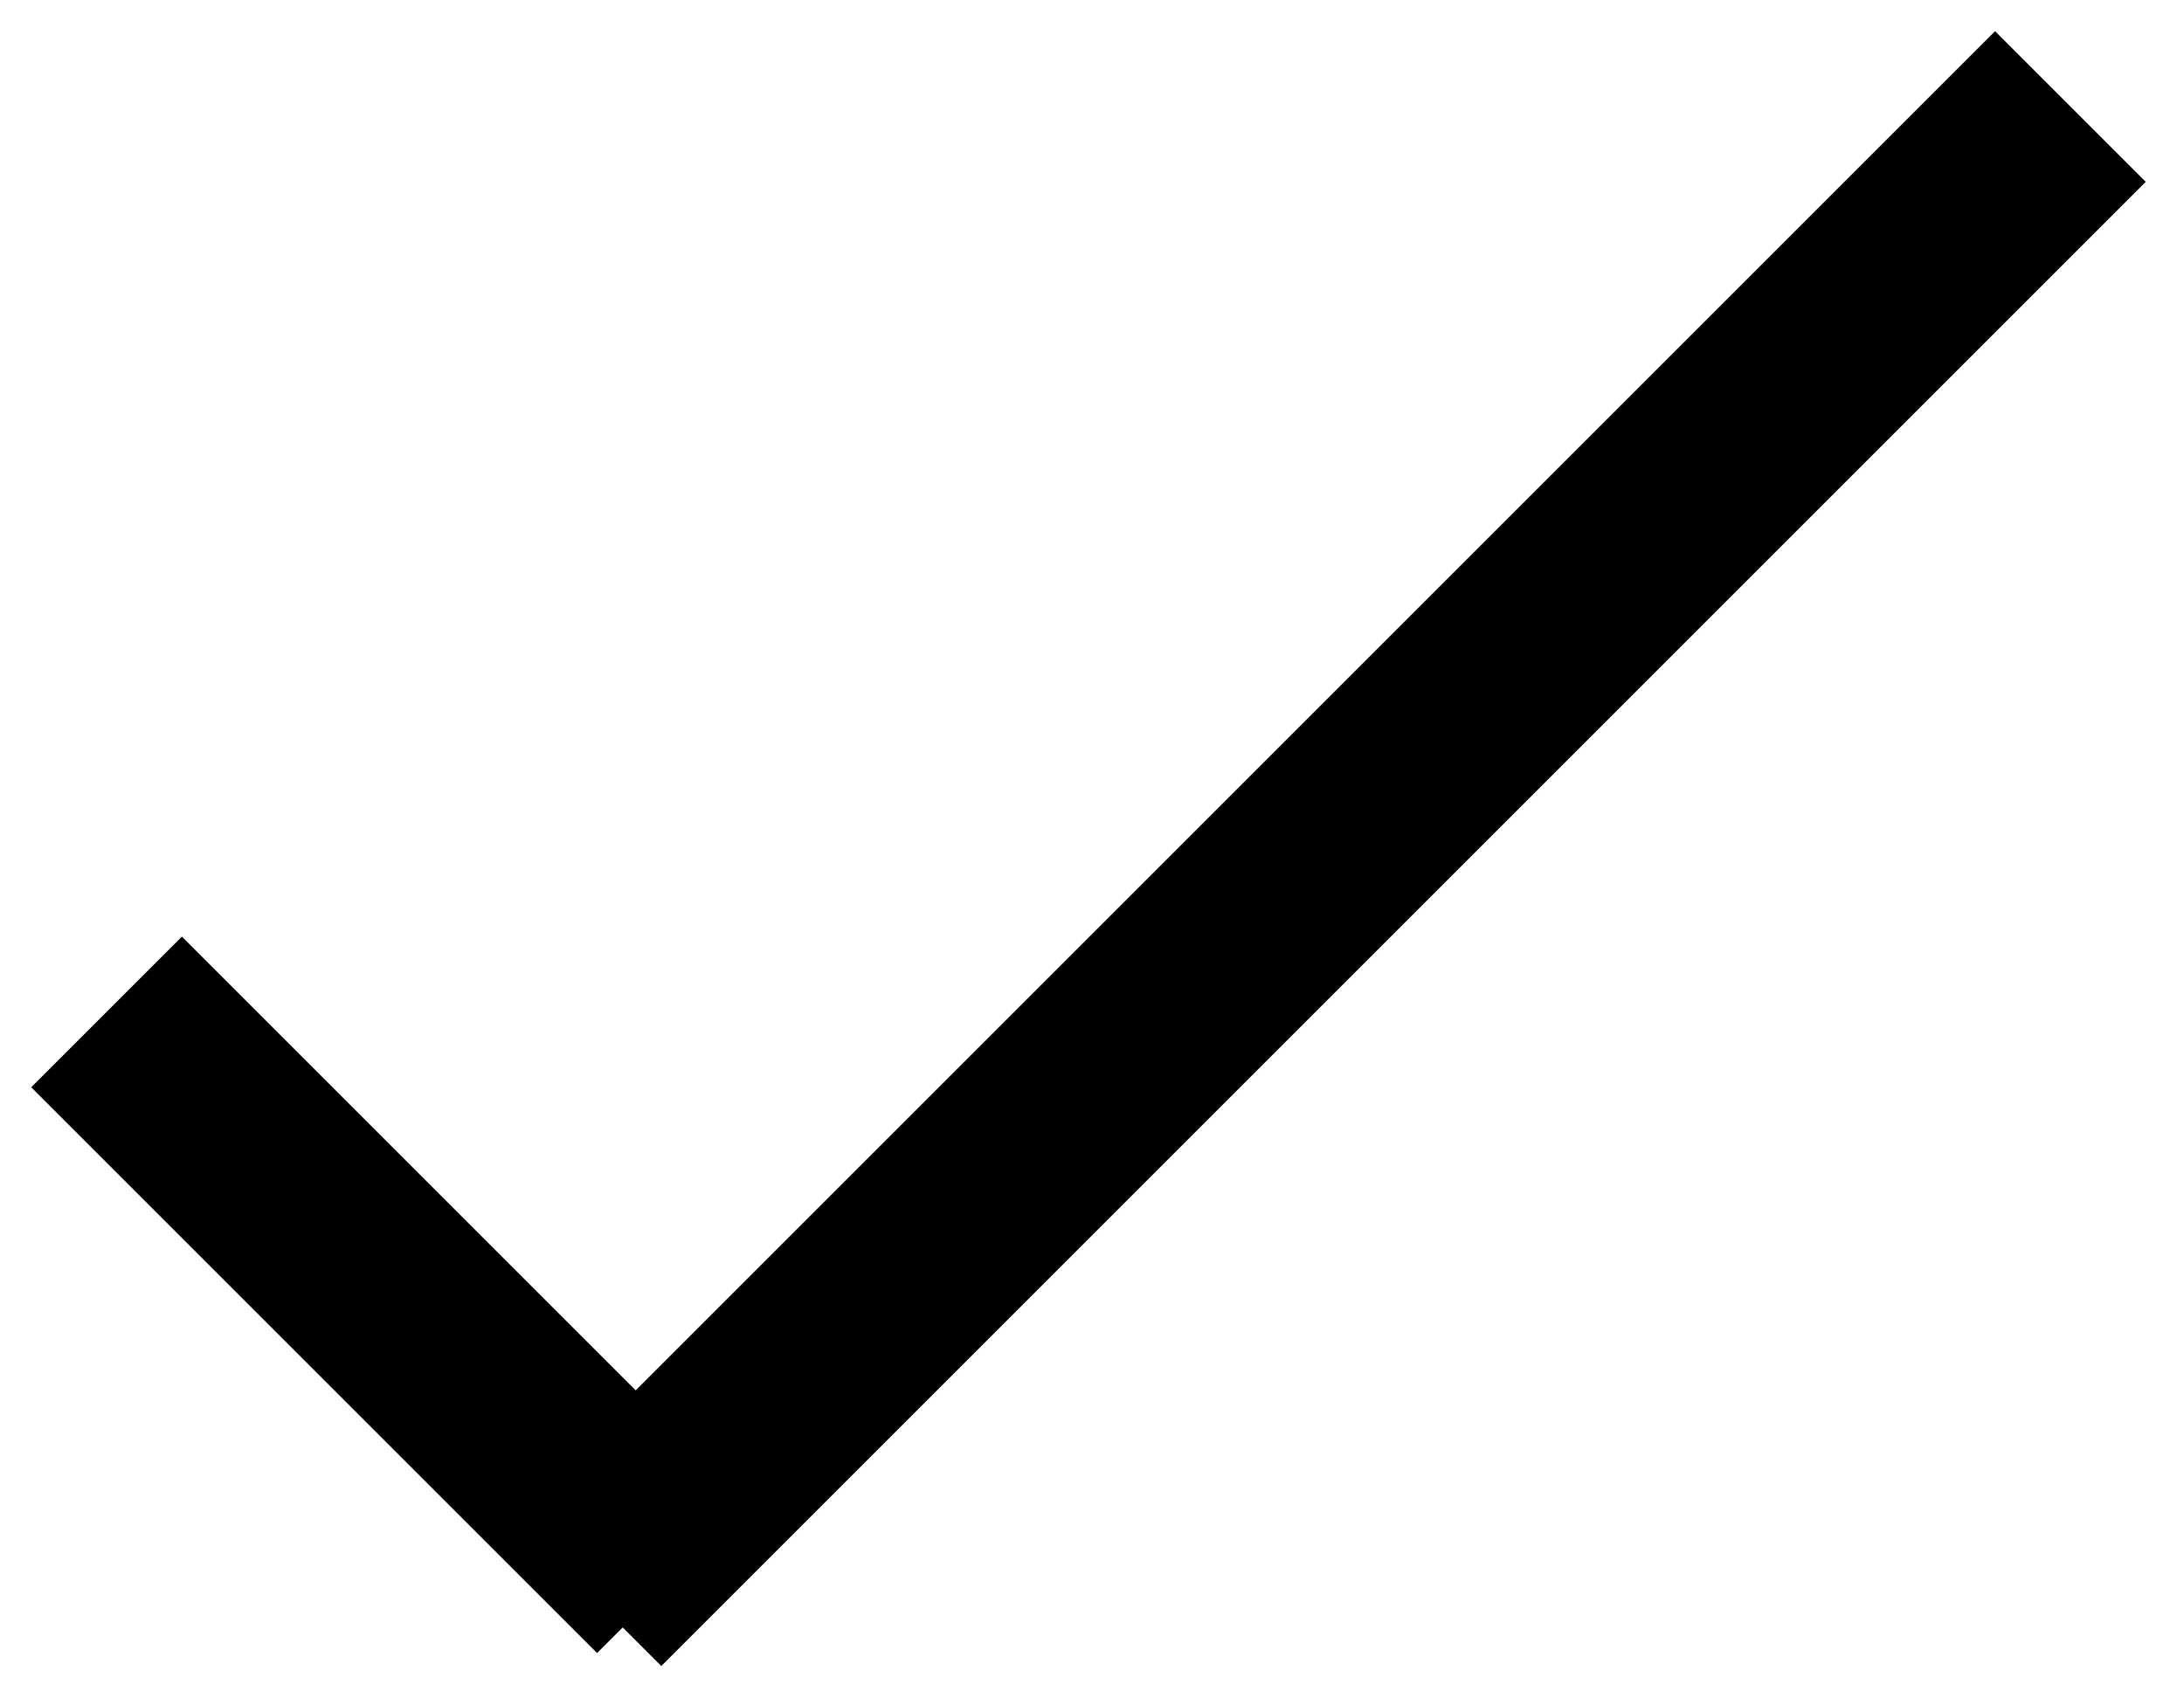
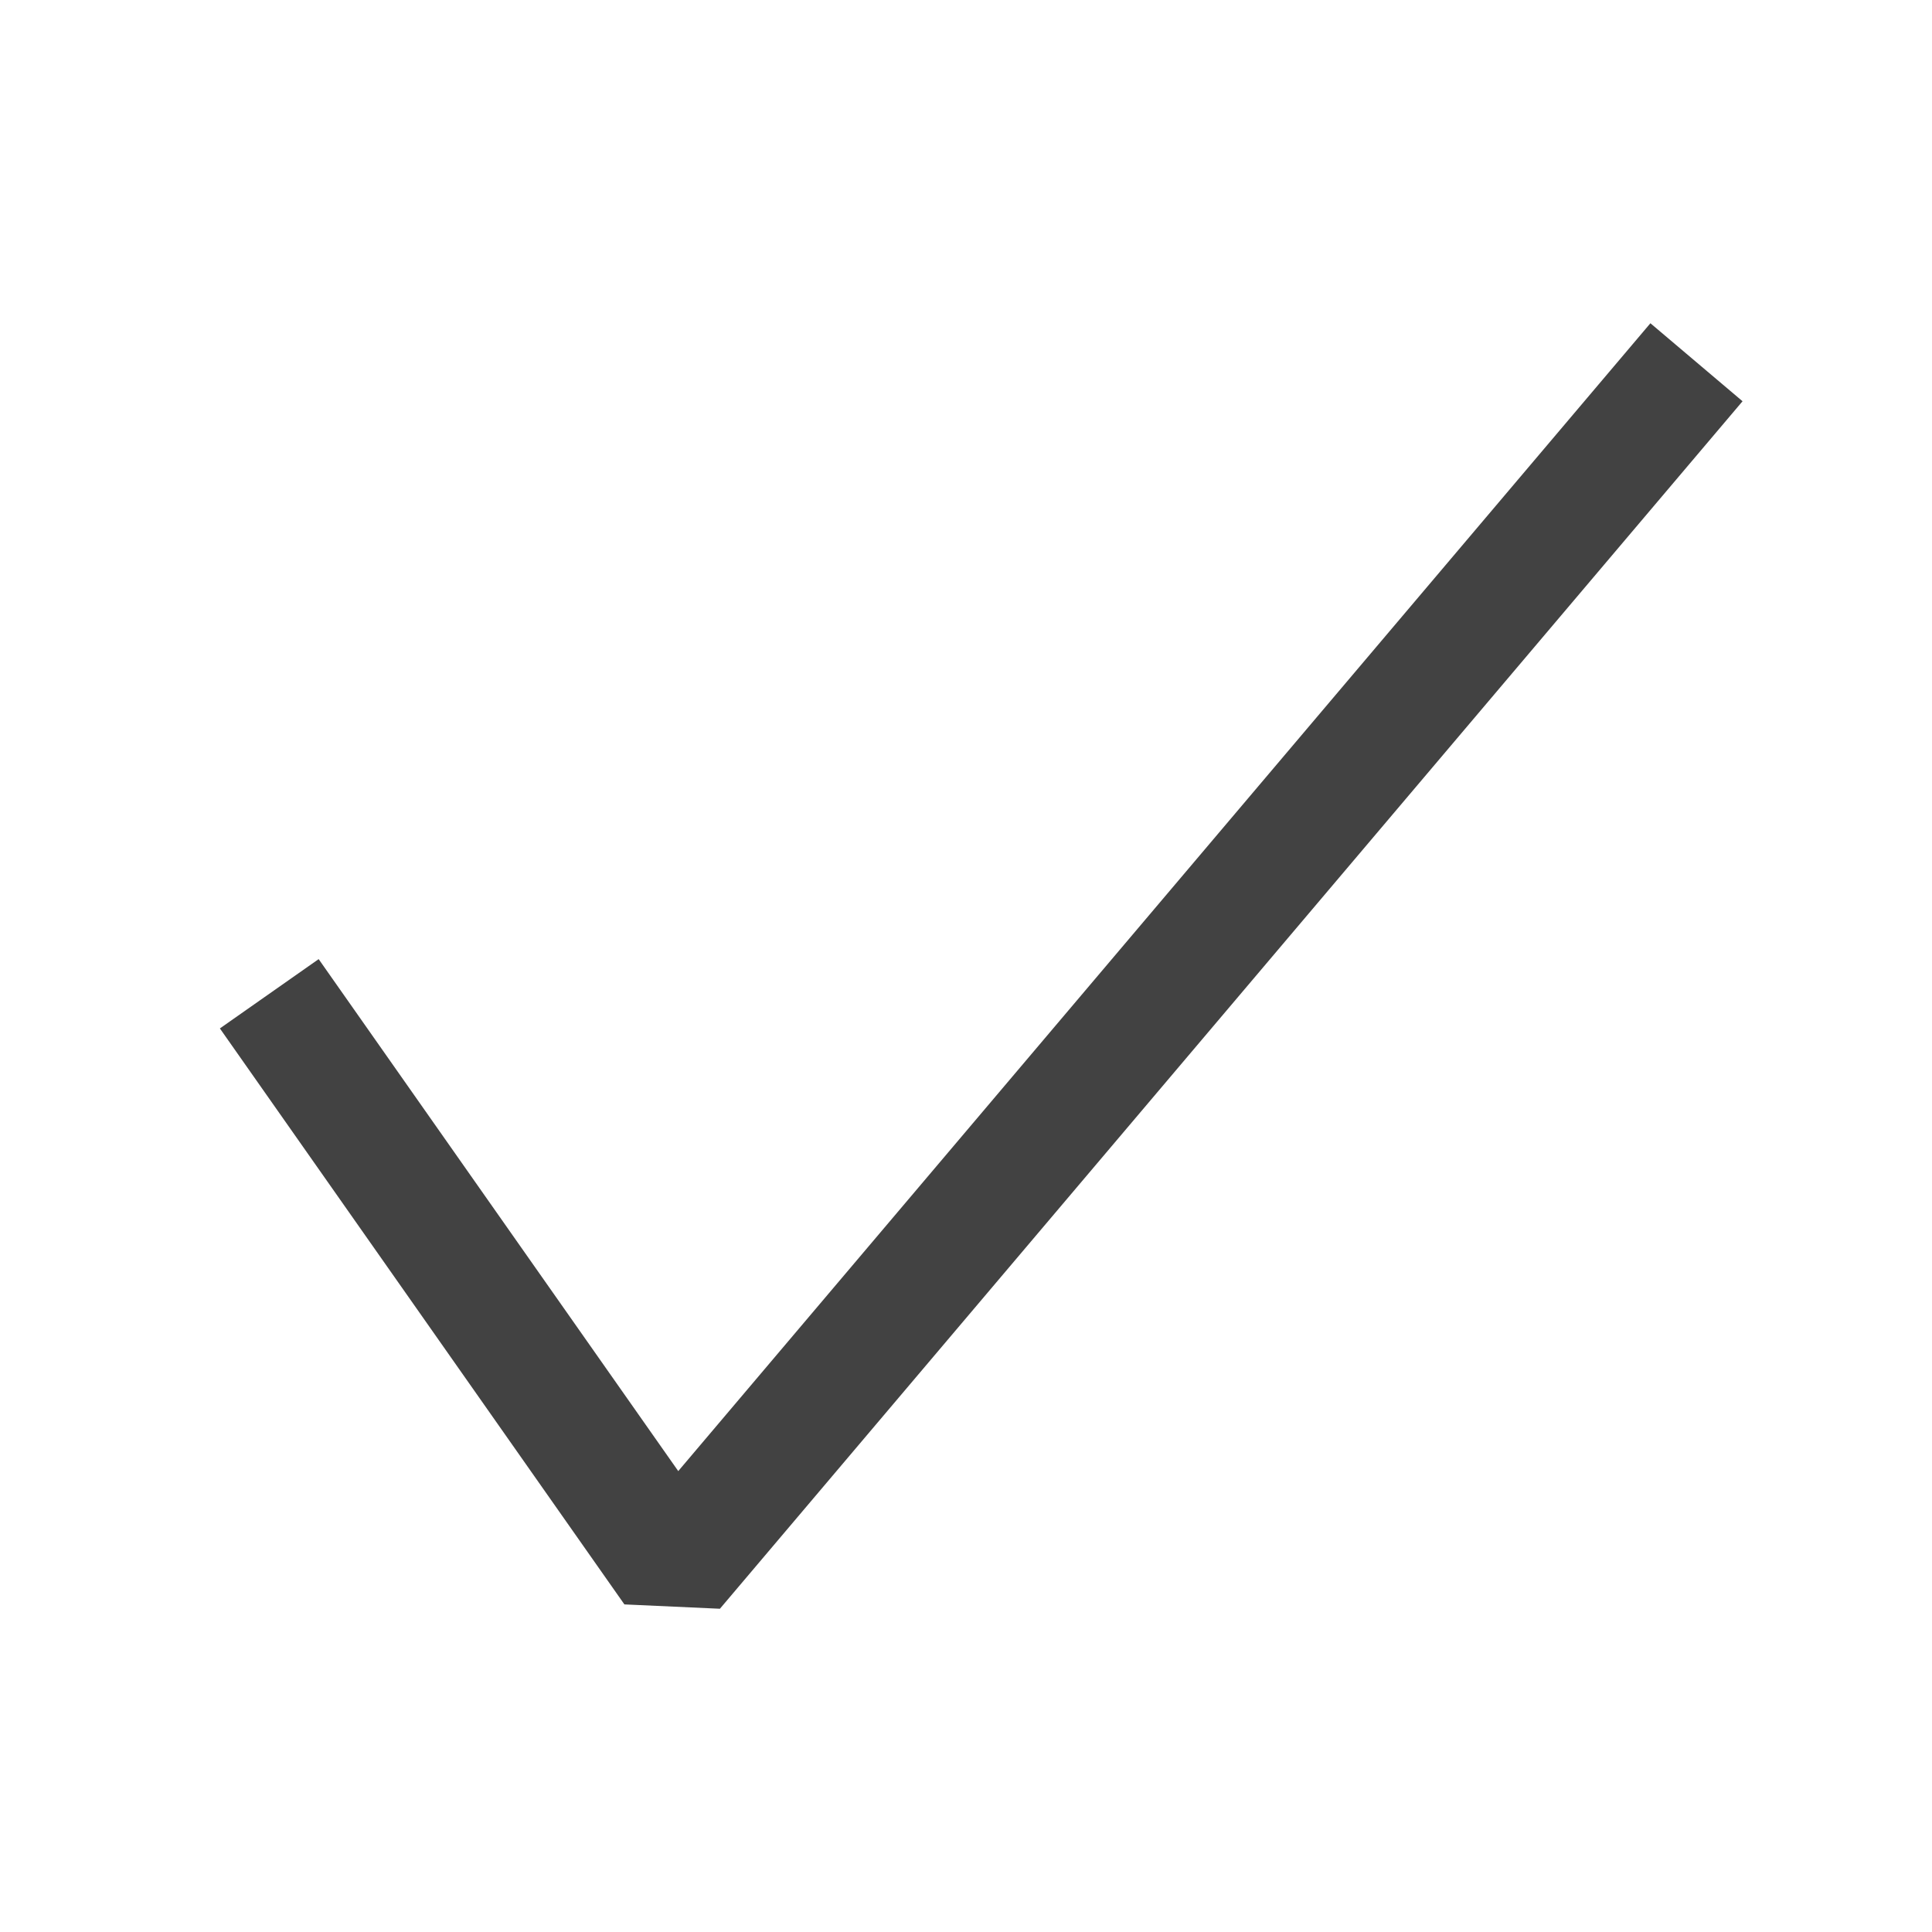
- <svg xmlns="http://www.w3.org/2000/svg" width="41" height="32" overflow="hidden">
-   <defs>
-     <clipPath id="clip0">
-       <path d="M309 49 350 49 350 81 309 81Z" fill-rule="evenodd" clip-rule="evenodd" />
-     </clipPath>
-   </defs>
-   <g clip-path="url(#clip0)" transform="translate(-309 -49)">
-     <path d="M0 0 27.867 27.867" stroke="#000000" stroke-width="4" stroke-miterlimit="8" fill="none" fill-rule="evenodd" transform="matrix(1 0 0 -1 320 78.8667)" />
-     <path d="M311 68 321.623 78.623" stroke="#000000" stroke-width="4" stroke-miterlimit="8" fill="none" fill-rule="evenodd" />
-   </g>
+ <svg xmlns="http://www.w3.org/2000/svg" width="16" height="16" viewBox="0 0 16 16" fill="none">
+   <path fill-rule="evenodd" clip-rule="evenodd" d="M14.431 3.323L5.962 13.323L5.171 13.287L1.821 8.517L2.639 7.943L5.617 12.183L13.668 2.677L14.431 3.323Z" fill="#424242" />
</svg>
